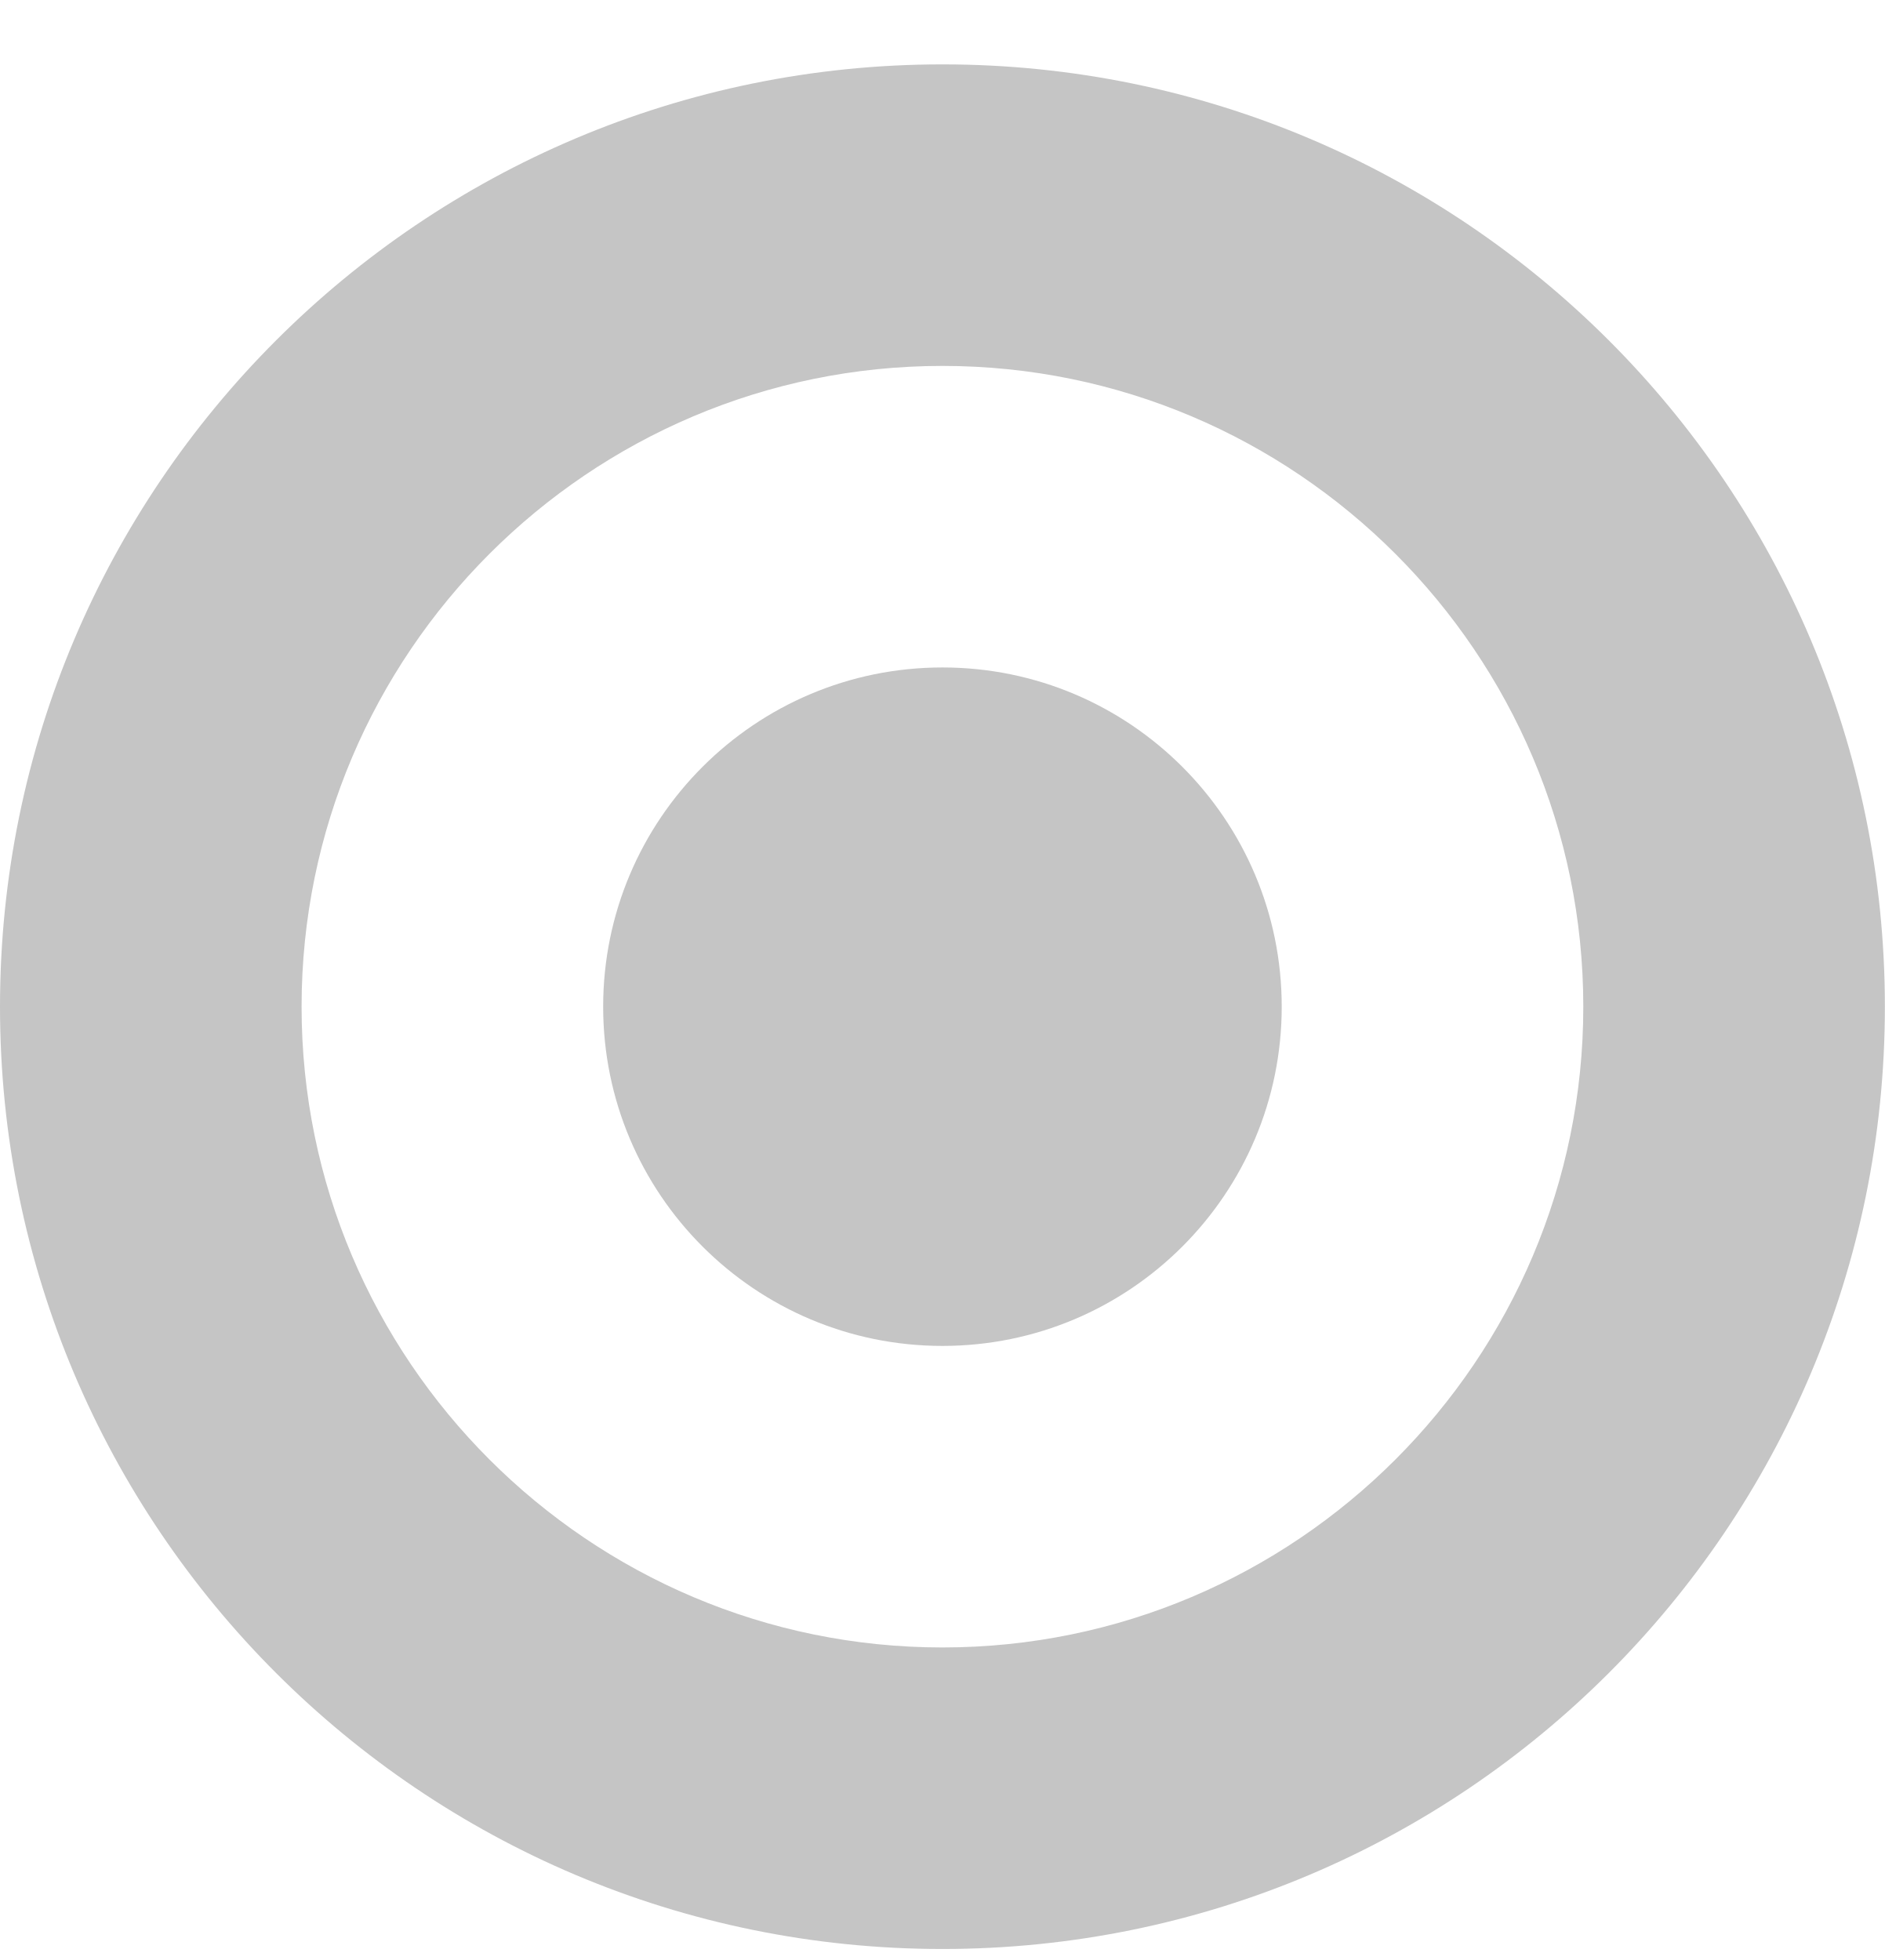
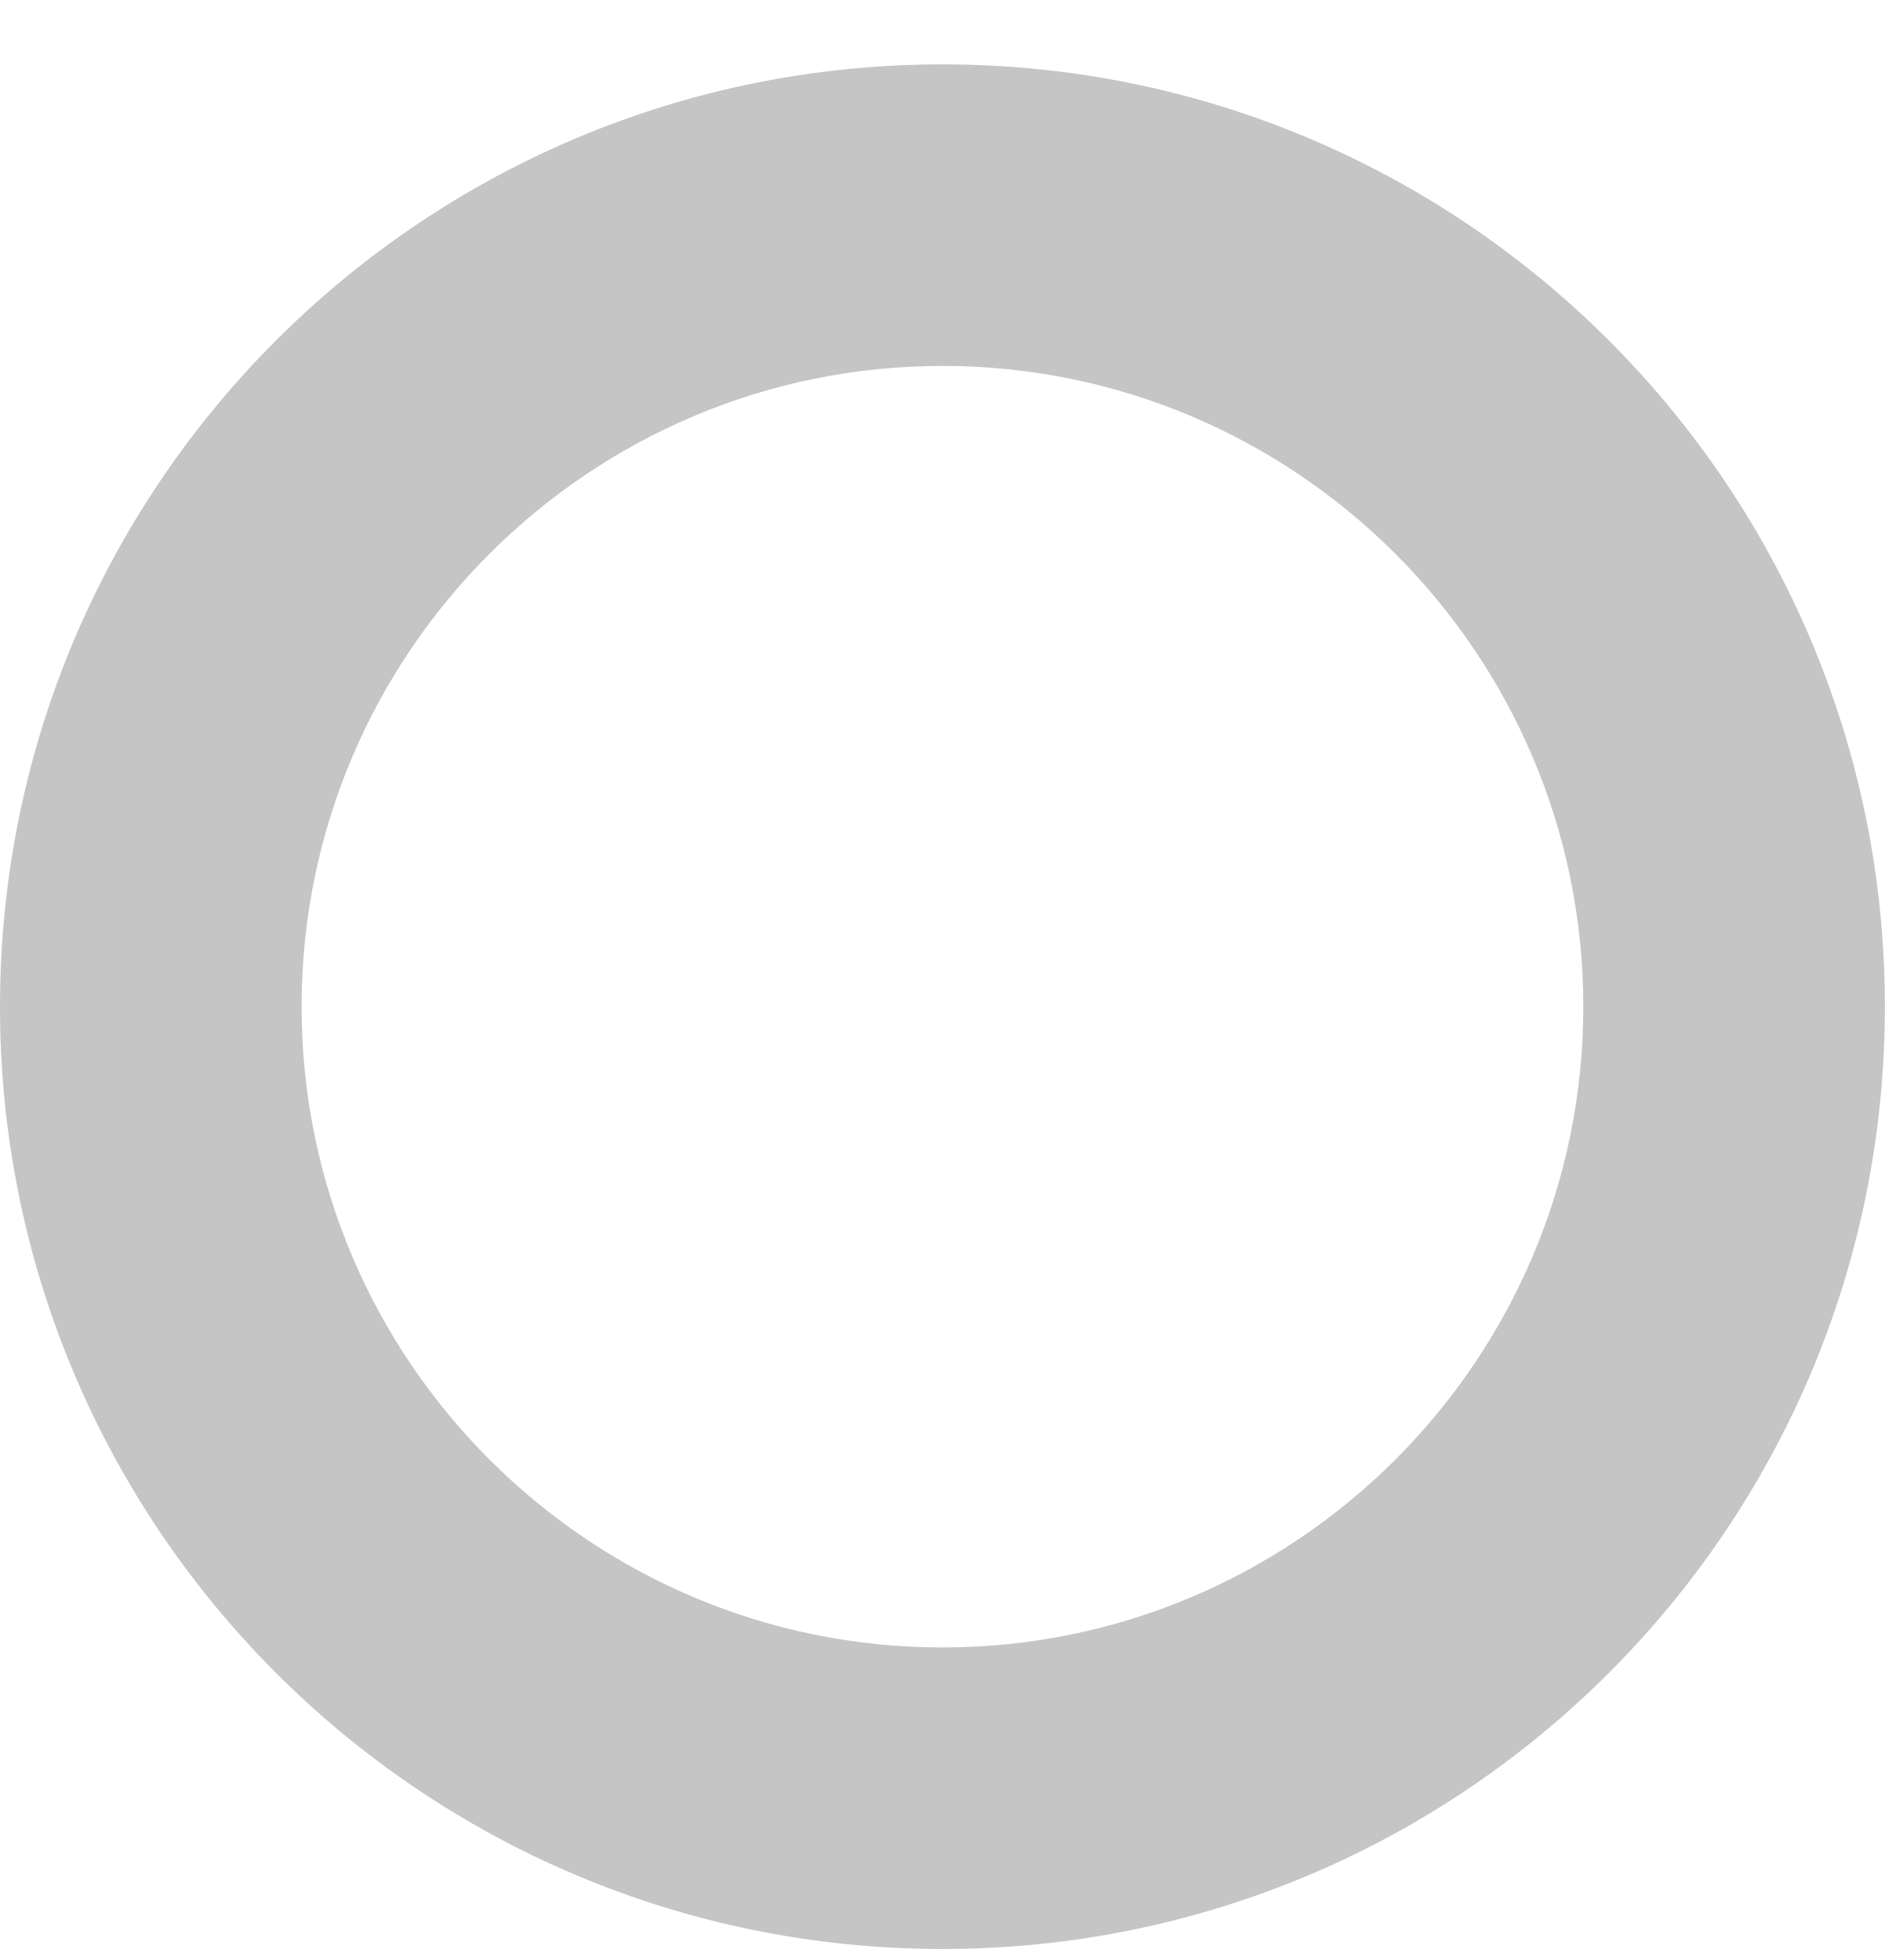
<svg xmlns="http://www.w3.org/2000/svg" width="25" height="26" viewBox="0 0 25 26" fill="none">
  <path fill-rule="evenodd" clip-rule="evenodd" d="M0 13.354C0 6.451 5.597 0.854 12.5 0.854C19.403 0.854 25 6.451 25 13.354C25 20.257 19.403 25.854 12.5 25.854C5.597 25.854 0 20.257 0 13.354ZM21 13.354C21 8.667 17.187 4.854 12.5 4.854C7.813 4.854 4 8.667 4 13.354C4 18.041 7.813 21.854 12.5 21.854C17.187 21.854 21 18.041 21 13.354Z" fill="#C5C5C5" />
-   <path d="M12.5 17.854C14.985 17.854 17 15.839 17 13.354C17 10.869 14.985 8.854 12.5 8.854C10.015 8.854 8 10.869 8 13.354C8 15.839 10.015 17.854 12.5 17.854Z" fill="#C5C5C5" />
</svg>
